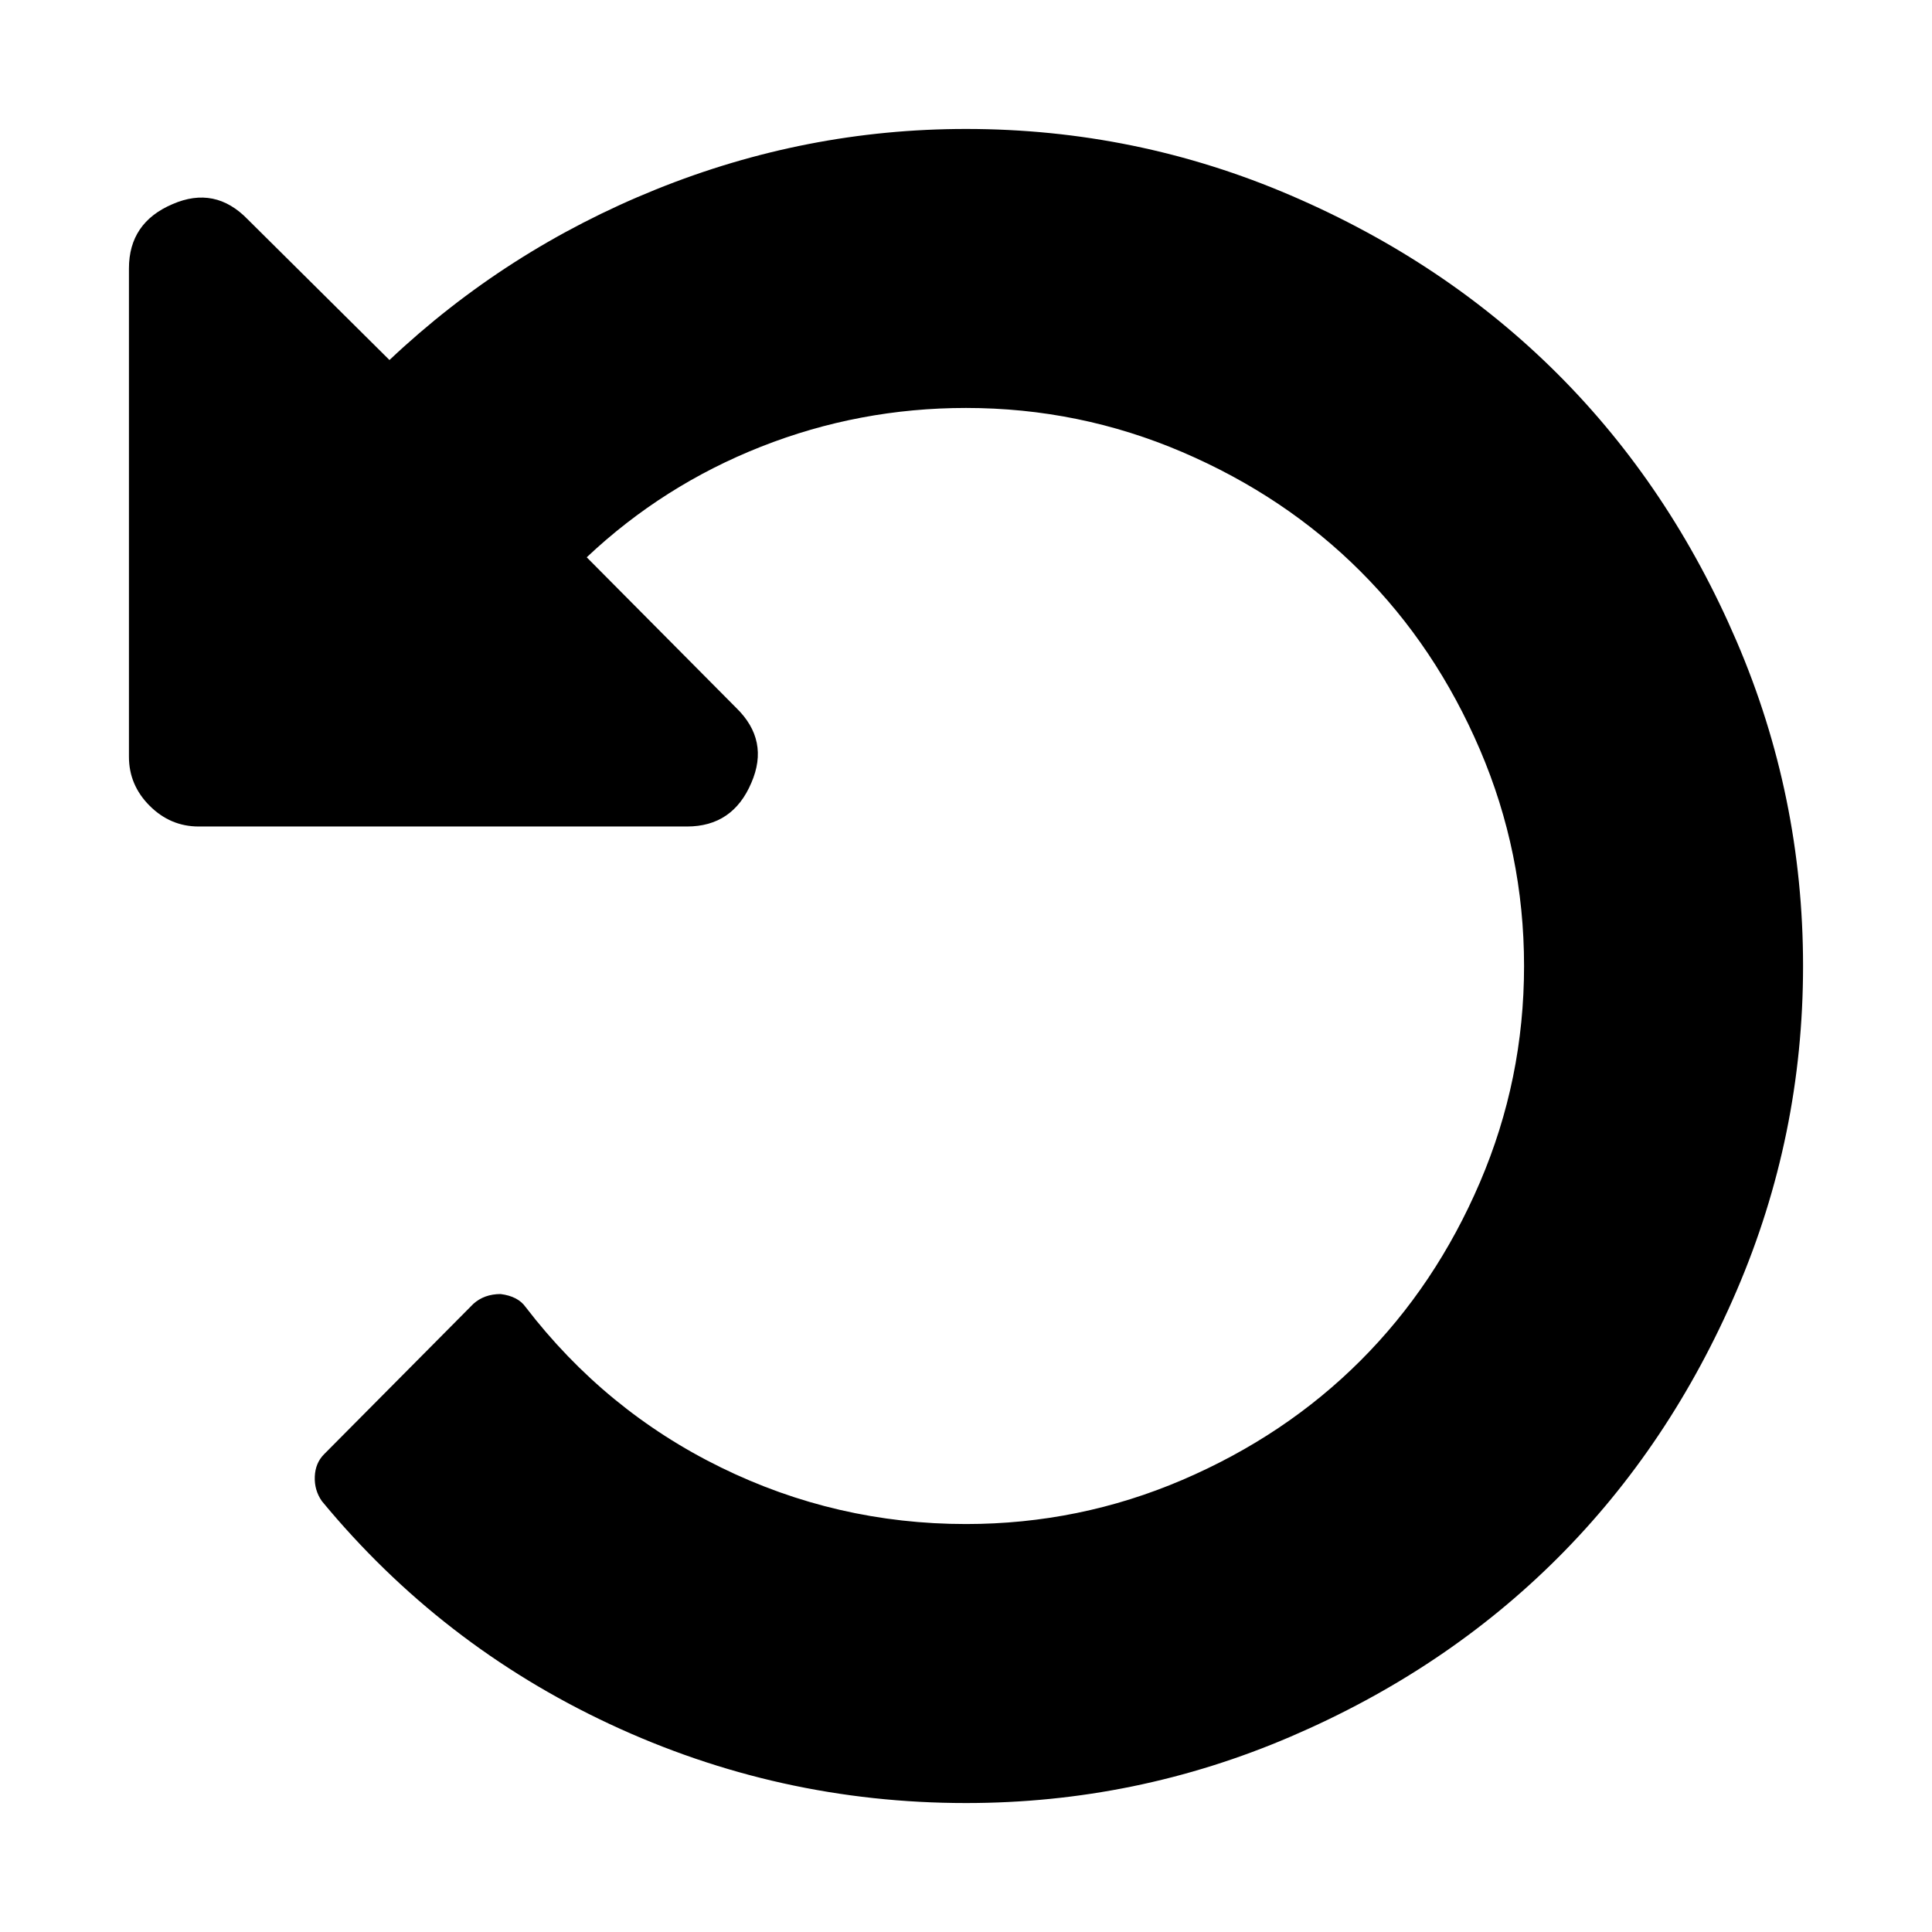
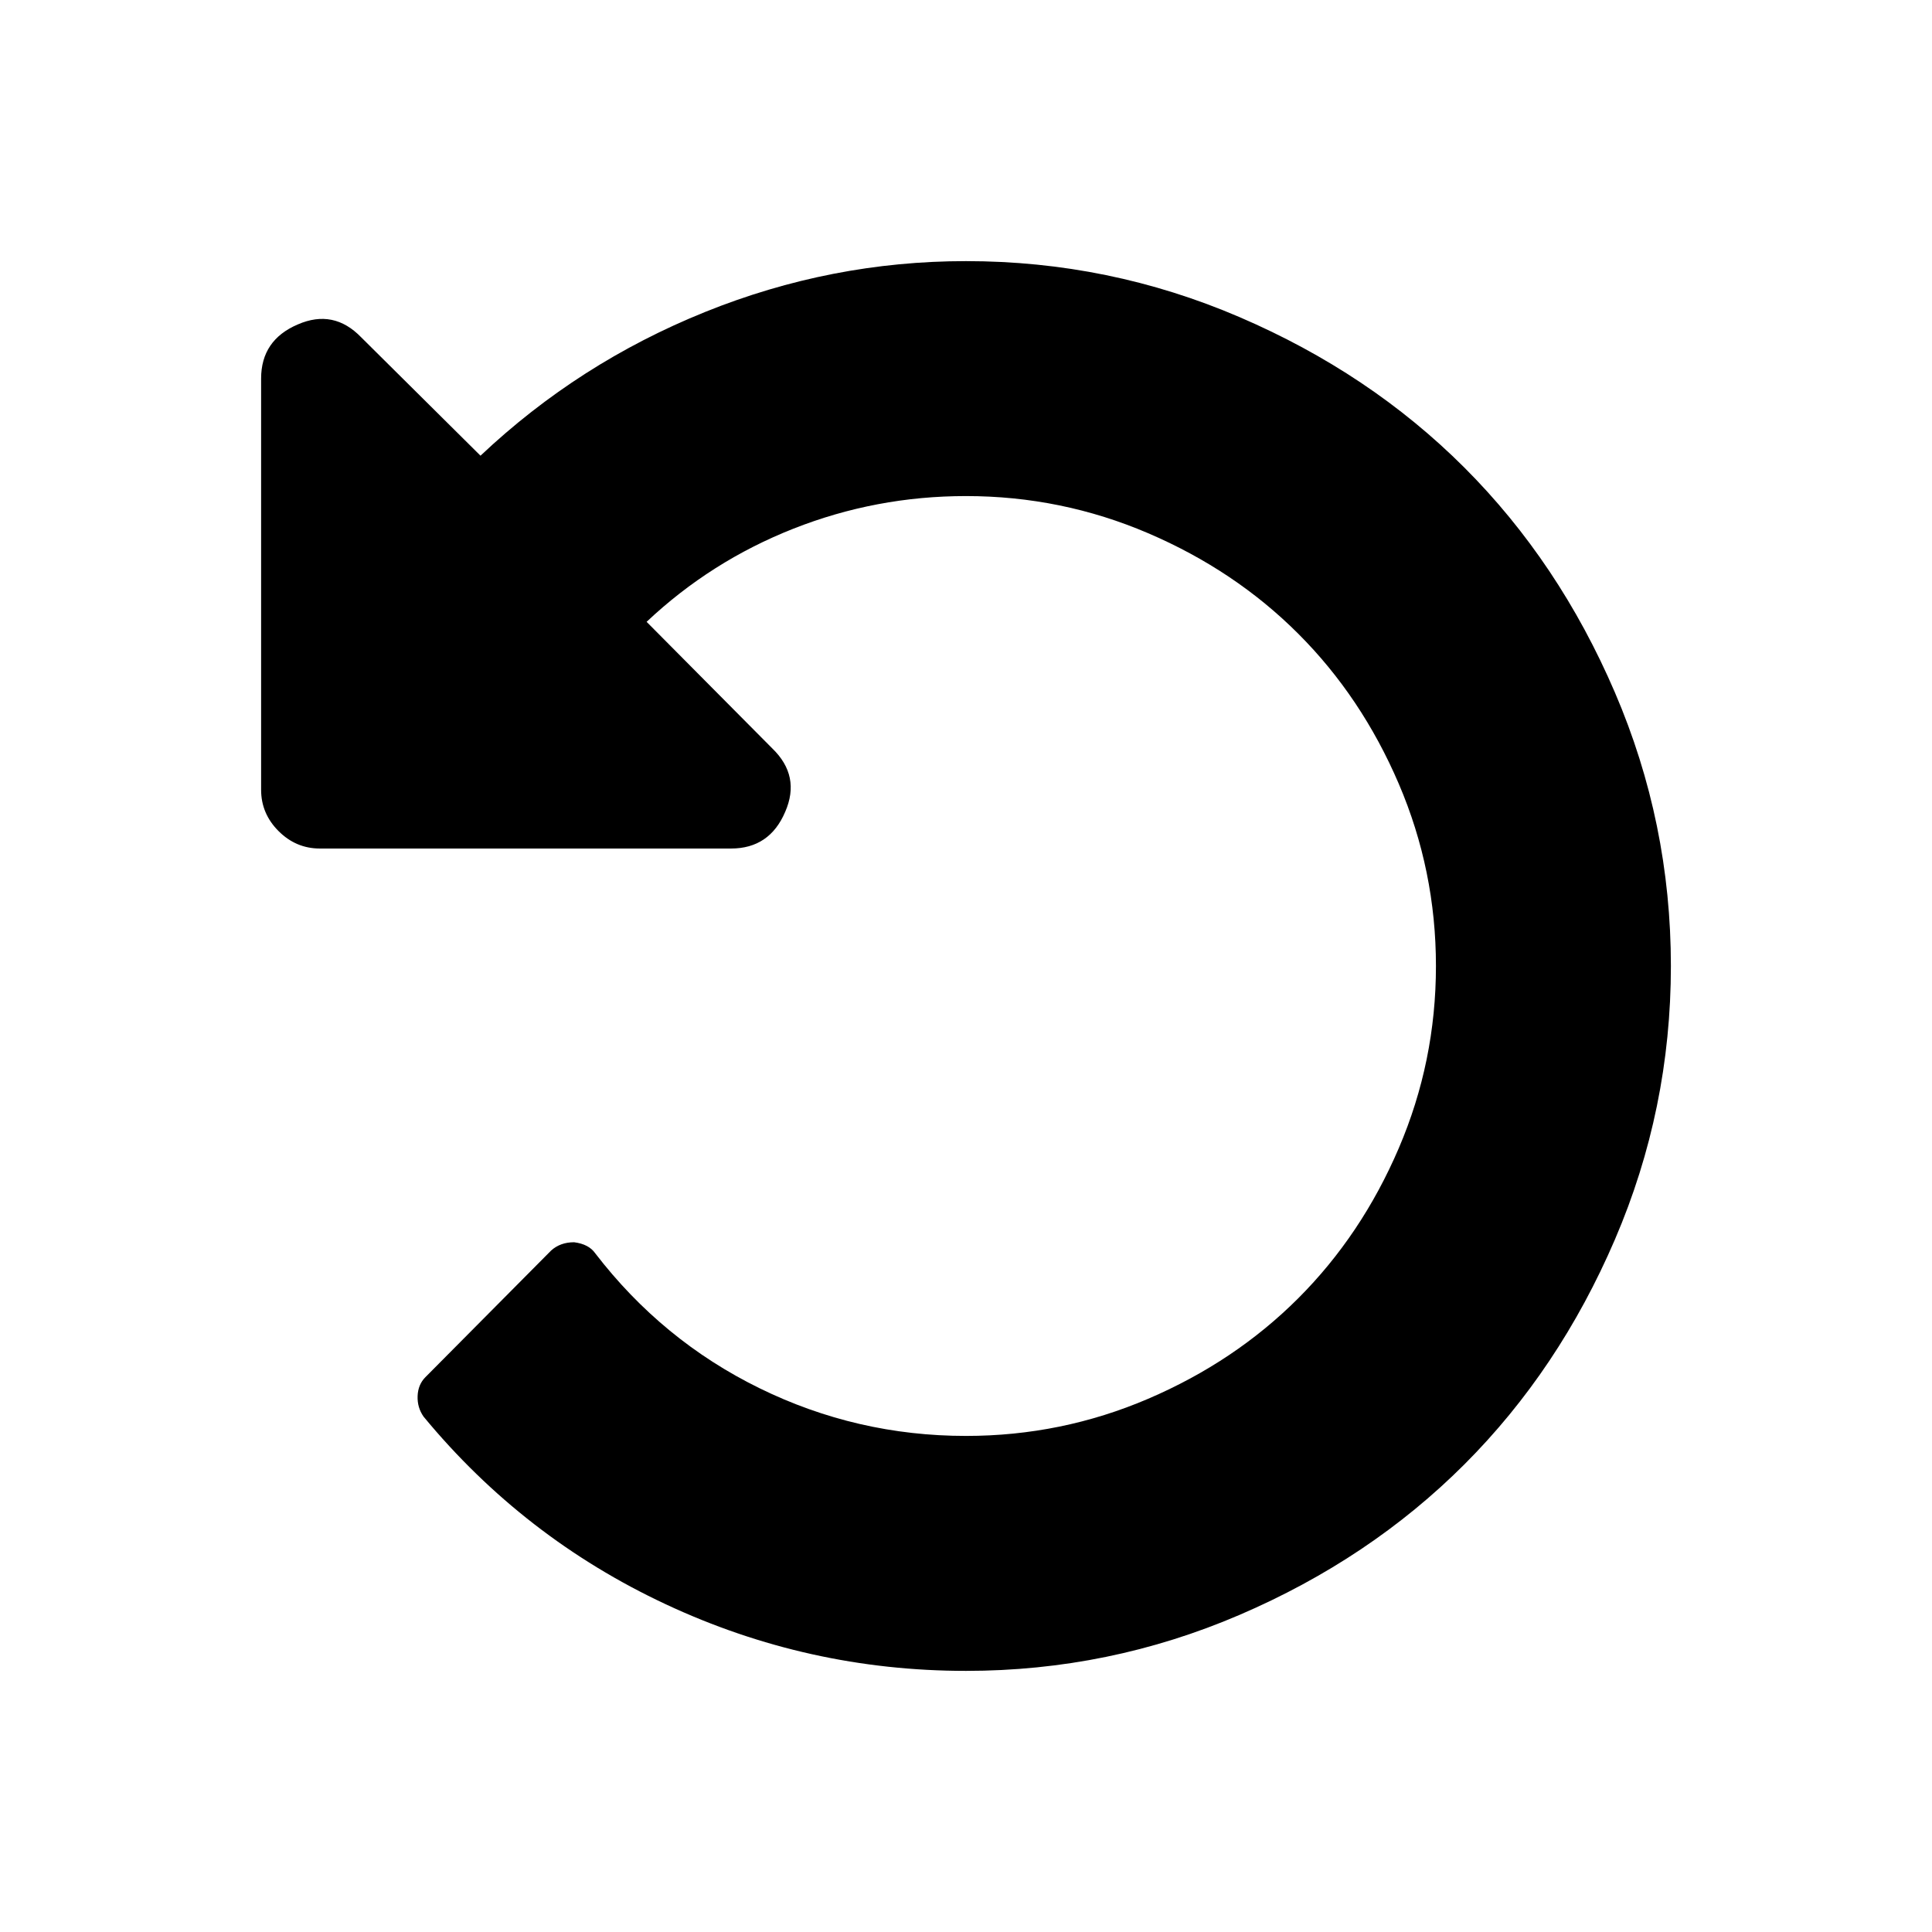
<svg xmlns="http://www.w3.org/2000/svg" version="1.1" id="Capa_1" x="0px" y="0px" width="438.536px" height="438.536px" viewBox="0 0 438.536 438.536" style="enable-background:new 0 0 438.536 438.536;" xml:space="preserve">
  <defs id="defs39" />
-   <g id="g4" transform="matrix(0.8665215,0,0,0.8665215,29.268,29.26671)">
+   <g id="g4" transform="matrix(0.7297023,0,0,0.7297023,59.268,59.26691)">
    <path d="M 421.125,134.191 C 409.517,107.161 393.908,83.844 374.306,64.242 354.7,44.639 331.384,29.033 304.353,17.42 277.325,5.807 248.969,0.005 219.275,0.005 191.297,0.005 164.223,5.282 138.048,15.848 111.879,26.412 88.61,41.305 68.243,60.531 L 31.123,23.696 C 25.412,17.795 18.848,16.464 11.422,19.697 3.807,22.937 0,28.554 0,36.547 v 127.907 c 0,4.948 1.809,9.231 5.426,12.847 3.619,3.617 7.902,5.426 12.85,5.426 h 127.907 c 7.996,0 13.61,-3.807 16.846,-11.421 3.234,-7.423 1.903,-13.988 -3.999,-19.701 l -39.115,-39.398 c 13.328,-12.563 28.553,-22.222 45.683,-28.98 17.131,-6.757 35.021,-10.138 53.675,-10.138 19.793,0 38.687,3.858 56.674,11.563 17.99,7.71 33.544,18.131 46.679,31.265 13.134,13.131 23.555,28.69 31.265,46.679 7.703,17.987 11.56,36.875 11.56,56.674 0,19.798 -3.856,38.686 -11.56,56.672 -7.71,17.987 -18.131,33.544 -31.265,46.679 -13.135,13.134 -28.695,23.558 -46.679,31.265 -17.987,7.707 -36.881,11.561 -56.674,11.561 -22.651,0 -44.064,-4.949 -64.241,-14.843 -20.174,-9.894 -37.209,-23.883 -51.104,-41.973 -1.331,-1.902 -3.521,-3.046 -6.567,-3.429 -2.856,0 -5.236,0.855 -7.139,2.566 L 51.108,347.17 c -1.521,1.53 -2.33,3.478 -2.426,5.853 -0.094,2.385 0.527,4.524 1.858,6.427 20.749,25.125 45.871,44.587 75.373,58.382 29.502,13.798 60.625,20.701 93.362,20.701 29.694,0 58.05,-5.808 85.078,-17.416 27.031,-11.607 50.34,-27.22 69.949,-46.821 19.605,-19.609 35.211,-42.921 46.822,-69.949 11.611,-27.028 17.411,-55.392 17.411,-85.08 10e-4,-29.698 -5.803,-58.047 -17.41,-85.076 z" id="path2" />
  </g>
  <g id="g6" />
  <g id="g8" />
  <g id="g10" />
  <g id="g12" />
  <g id="g14" />
  <g id="g16" />
  <g id="g18" />
  <g id="g20" />
  <g id="g22" />
  <g id="g24" />
  <g id="g26" />
  <g id="g28" />
  <g id="g30" />
  <g id="g32" />
  <g id="g34" />
</svg>
